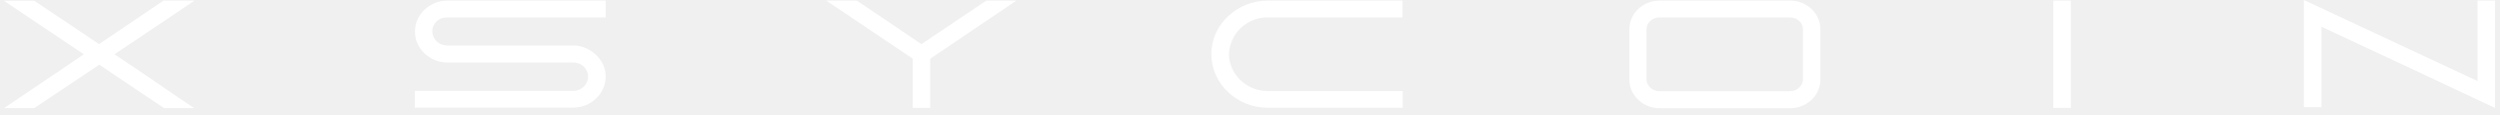
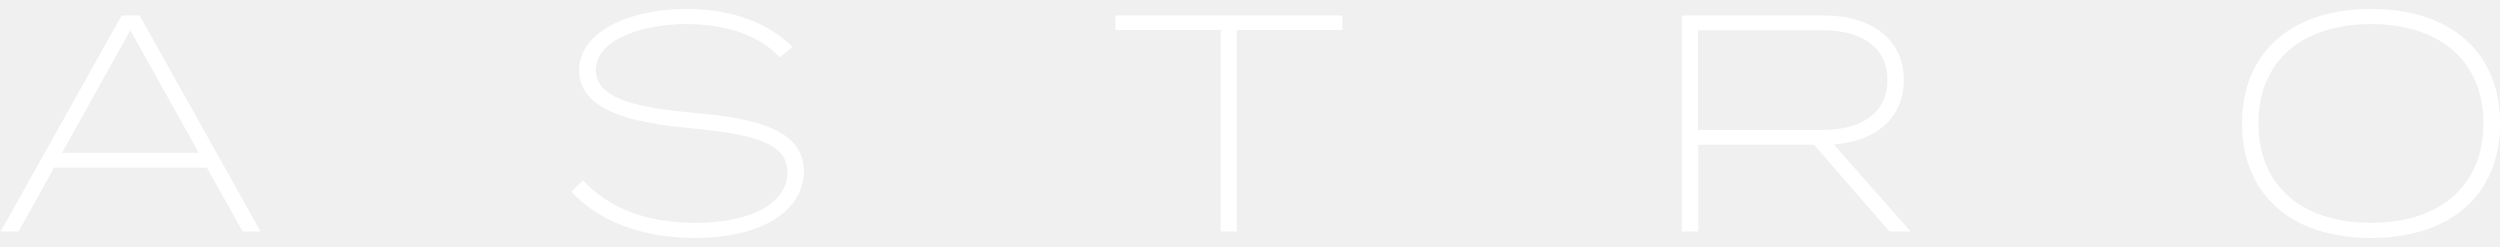
- <svg xmlns="http://www.w3.org/2000/svg" width="261" height="12" viewBox="0 0 261 12" fill="none">
-   <path d="M0.416 0.08H3.568L3.872 0.272C4.416 0.64 5.68 1.504 6.96 2.336L10.336 4.608L17.072 0.064H20.224L20.288 0.08C17.728 1.808 17.344 2.064 11.952 5.664C17.408 9.312 17.84 9.68 20.272 11.28H17.12C14.688 9.664 13.872 9.104 10.368 6.752C10.112 6.928 7.184 8.88 5.264 10.16L3.584 11.28H0.432C4.608 8.464 5.344 7.968 5.728 7.712L6 7.536C6.272 7.344 6.768 7.008 8.752 5.664C3.36 2.064 2.976 1.808 0.416 0.08Z" fill="white" />
-   <path d="M43.324 11.232V9.488H59.867C60.731 9.488 61.419 8.816 61.419 8C61.419 7.168 60.731 6.528 59.9 6.528H46.684C45.02 6.528 43.34 5.168 43.34 3.328V3.264C43.34 1.472 44.94 0.064 46.715 0.064H63.26V1.824H46.715C46.684 1.824 46.651 1.824 46.62 1.824C45.867 1.824 45.148 2.416 45.148 3.264C45.148 4.08 45.836 4.752 46.7 4.752H59.883C61.596 4.752 63.26 6.192 63.26 7.984C63.26 9.76 61.739 11.232 59.867 11.232H43.324Z" fill="white" />
-   <path d="M95.334 6.128L86.294 0.064H89.494L96.23 4.608L103.014 0.064H106.15L97.158 6.128V11.264H95.334V6.128Z" fill="white" />
-   <path d="M126.514 5.648C126.514 2.512 129.266 0.064 132.386 0.064H146.482V1.824H132.386C132.354 1.824 132.322 1.824 132.29 1.824C130.546 1.824 128.882 3.088 128.482 4.832L128.434 5.056C128.386 5.232 128.37 5.408 128.354 5.648C128.354 7.648 130.098 9.504 132.402 9.504H146.498V11.248H132.402C129.234 11.248 126.514 8.784 126.514 5.648Z" fill="white" />
-   <path d="M170.175 3.056C170.175 1.392 171.599 0.064 173.327 0.064H186.975C188.703 0.064 190.127 1.392 190.127 3.056V8.304C190.127 9.968 188.703 11.296 186.975 11.296H173.327C171.599 11.296 170.175 9.968 170.175 8.304V3.056ZM171.967 8.288C171.967 8.928 172.559 9.52 173.311 9.52H186.959C187.711 9.52 188.303 8.928 188.303 8.288V3.04C188.303 2.384 187.711 1.824 186.959 1.824H173.311C172.559 1.824 171.967 2.384 171.967 3.04V8.288Z" fill="white" />
-   <path d="M216.29 11.264H214.45V0.064H216.29V11.264Z" fill="white" />
-   <path d="M240.616 11.184V0L258.76 8.464V0.064H260.584V11.264L260.52 11.232C260.12 11.072 257.704 9.888 242.456 2.784V11.184H240.616Z" fill="white" />
+ <svg xmlns="http://www.w3.org/2000/svg" width="162" height="16" viewBox="0 0 162 16" fill="none">
+   <path d="M15.723 15L13.403 10.86H3.504L1.204 15H0.044L7.884 1H9.044L16.884 15H15.723ZM4.024 9.9H12.883L8.444 1.96L4.024 9.9ZM45.028 7.32C49.208 7.68 52.088 8.48 52.088 11.1C52.088 13.54 49.568 15.42 44.988 15.42C41.748 15.42 38.848 14.4 37.028 12.42L37.788 11.68C39.508 13.58 42.048 14.44 45.028 14.44C48.888 14.44 51.028 13.06 51.028 11.16C51.028 9.22 48.688 8.68 44.668 8.3C41.048 7.96 37.528 7.2 37.528 4.56C37.528 2 40.888 0.58 44.488 0.58C47.528 0.58 49.888 1.56 51.348 3.04L50.528 3.72C49.128 2.22 47.008 1.58 44.528 1.56C41.828 1.54 38.608 2.48 38.608 4.54C38.608 6.48 41.528 7 45.028 7.32ZM86.983 1V1.94H80.143V15H79.103V1.94H72.283V1H86.983ZM123.806 15H122.446L117.546 9.38H110.046V15H108.986V1H118.166C121.286 1 123.366 2.56 123.366 5.18C123.366 7.64 121.566 9.16 118.826 9.36L123.806 15ZM110.026 8.42H118.106C120.686 8.42 122.306 7.28 122.306 5.18C122.306 3.1 120.686 1.96 118.106 1.96H110.026V8.42ZM153.645 15.42C148.385 15.42 145.285 12.52 145.285 8C145.285 3.48 148.385 0.58 153.645 0.58C158.905 0.58 162.005 3.48 162.005 8C162.005 12.52 158.905 15.42 153.645 15.42ZM153.645 14.44C158.045 14.44 160.925 12.1 160.925 8C160.925 3.9 158.045 1.56 153.645 1.56C149.225 1.56 146.345 3.9 146.345 8C146.345 12.1 149.225 14.44 153.645 14.44Z" fill="white" />
</svg>
